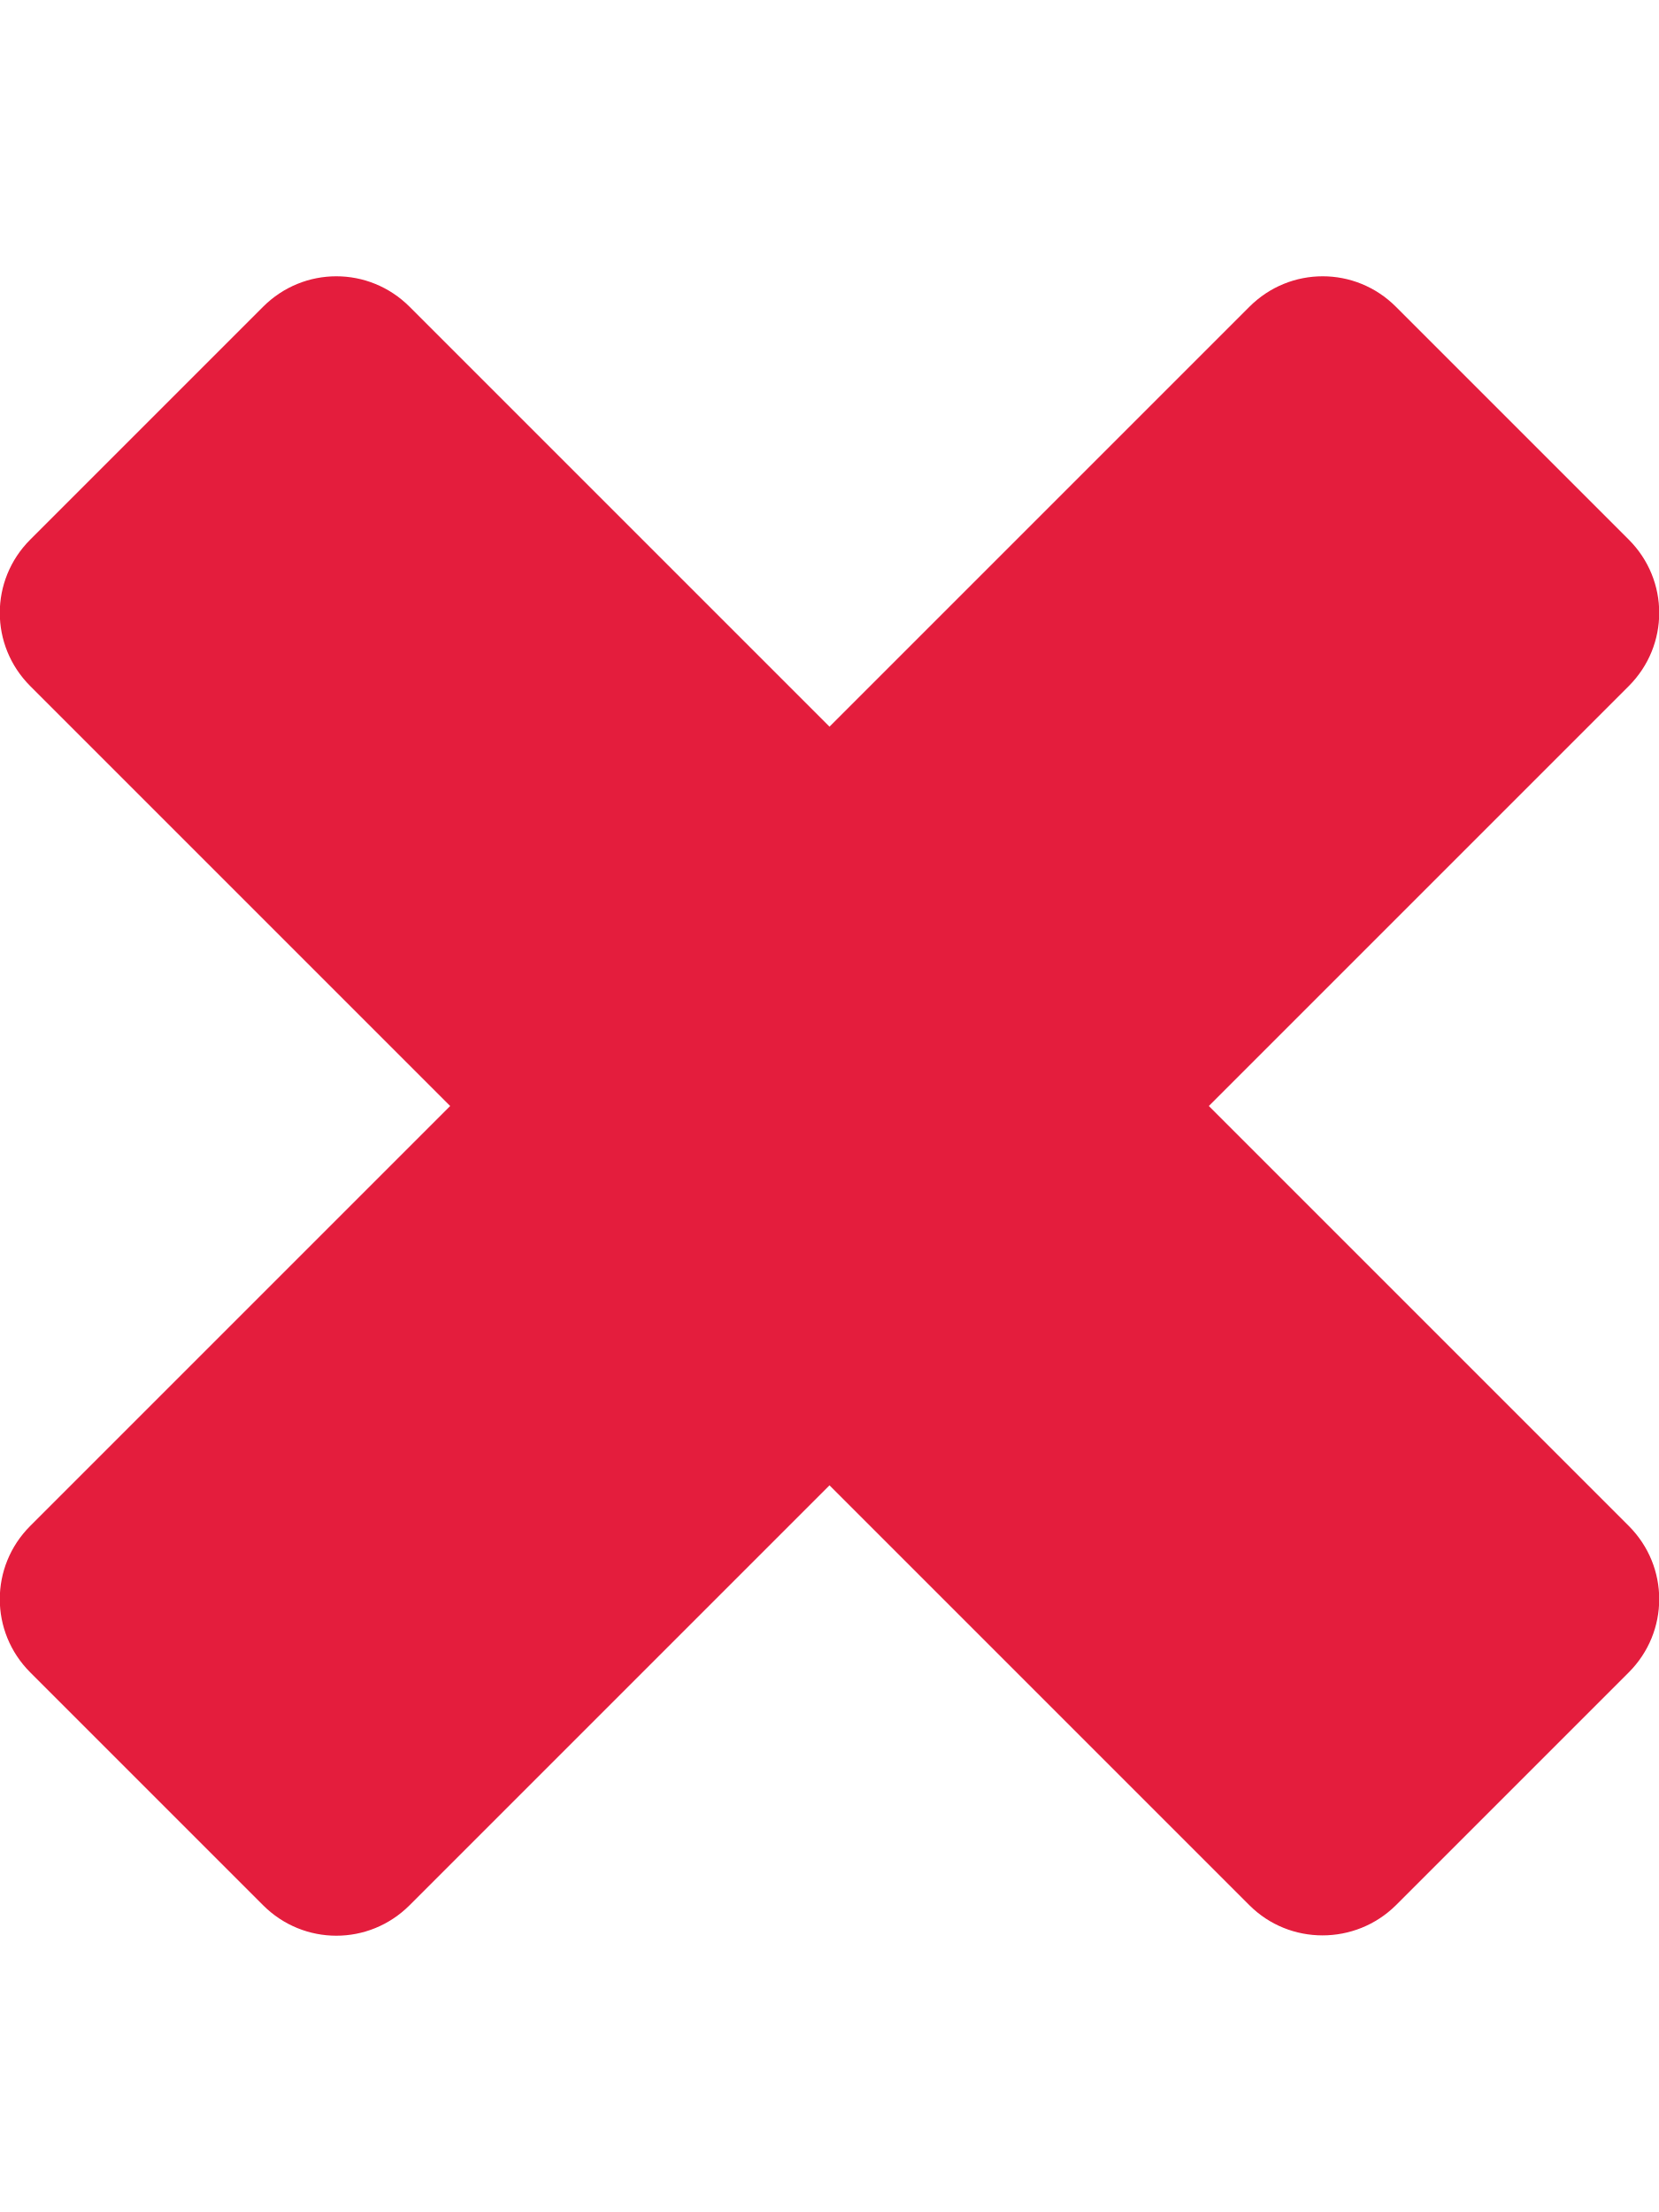
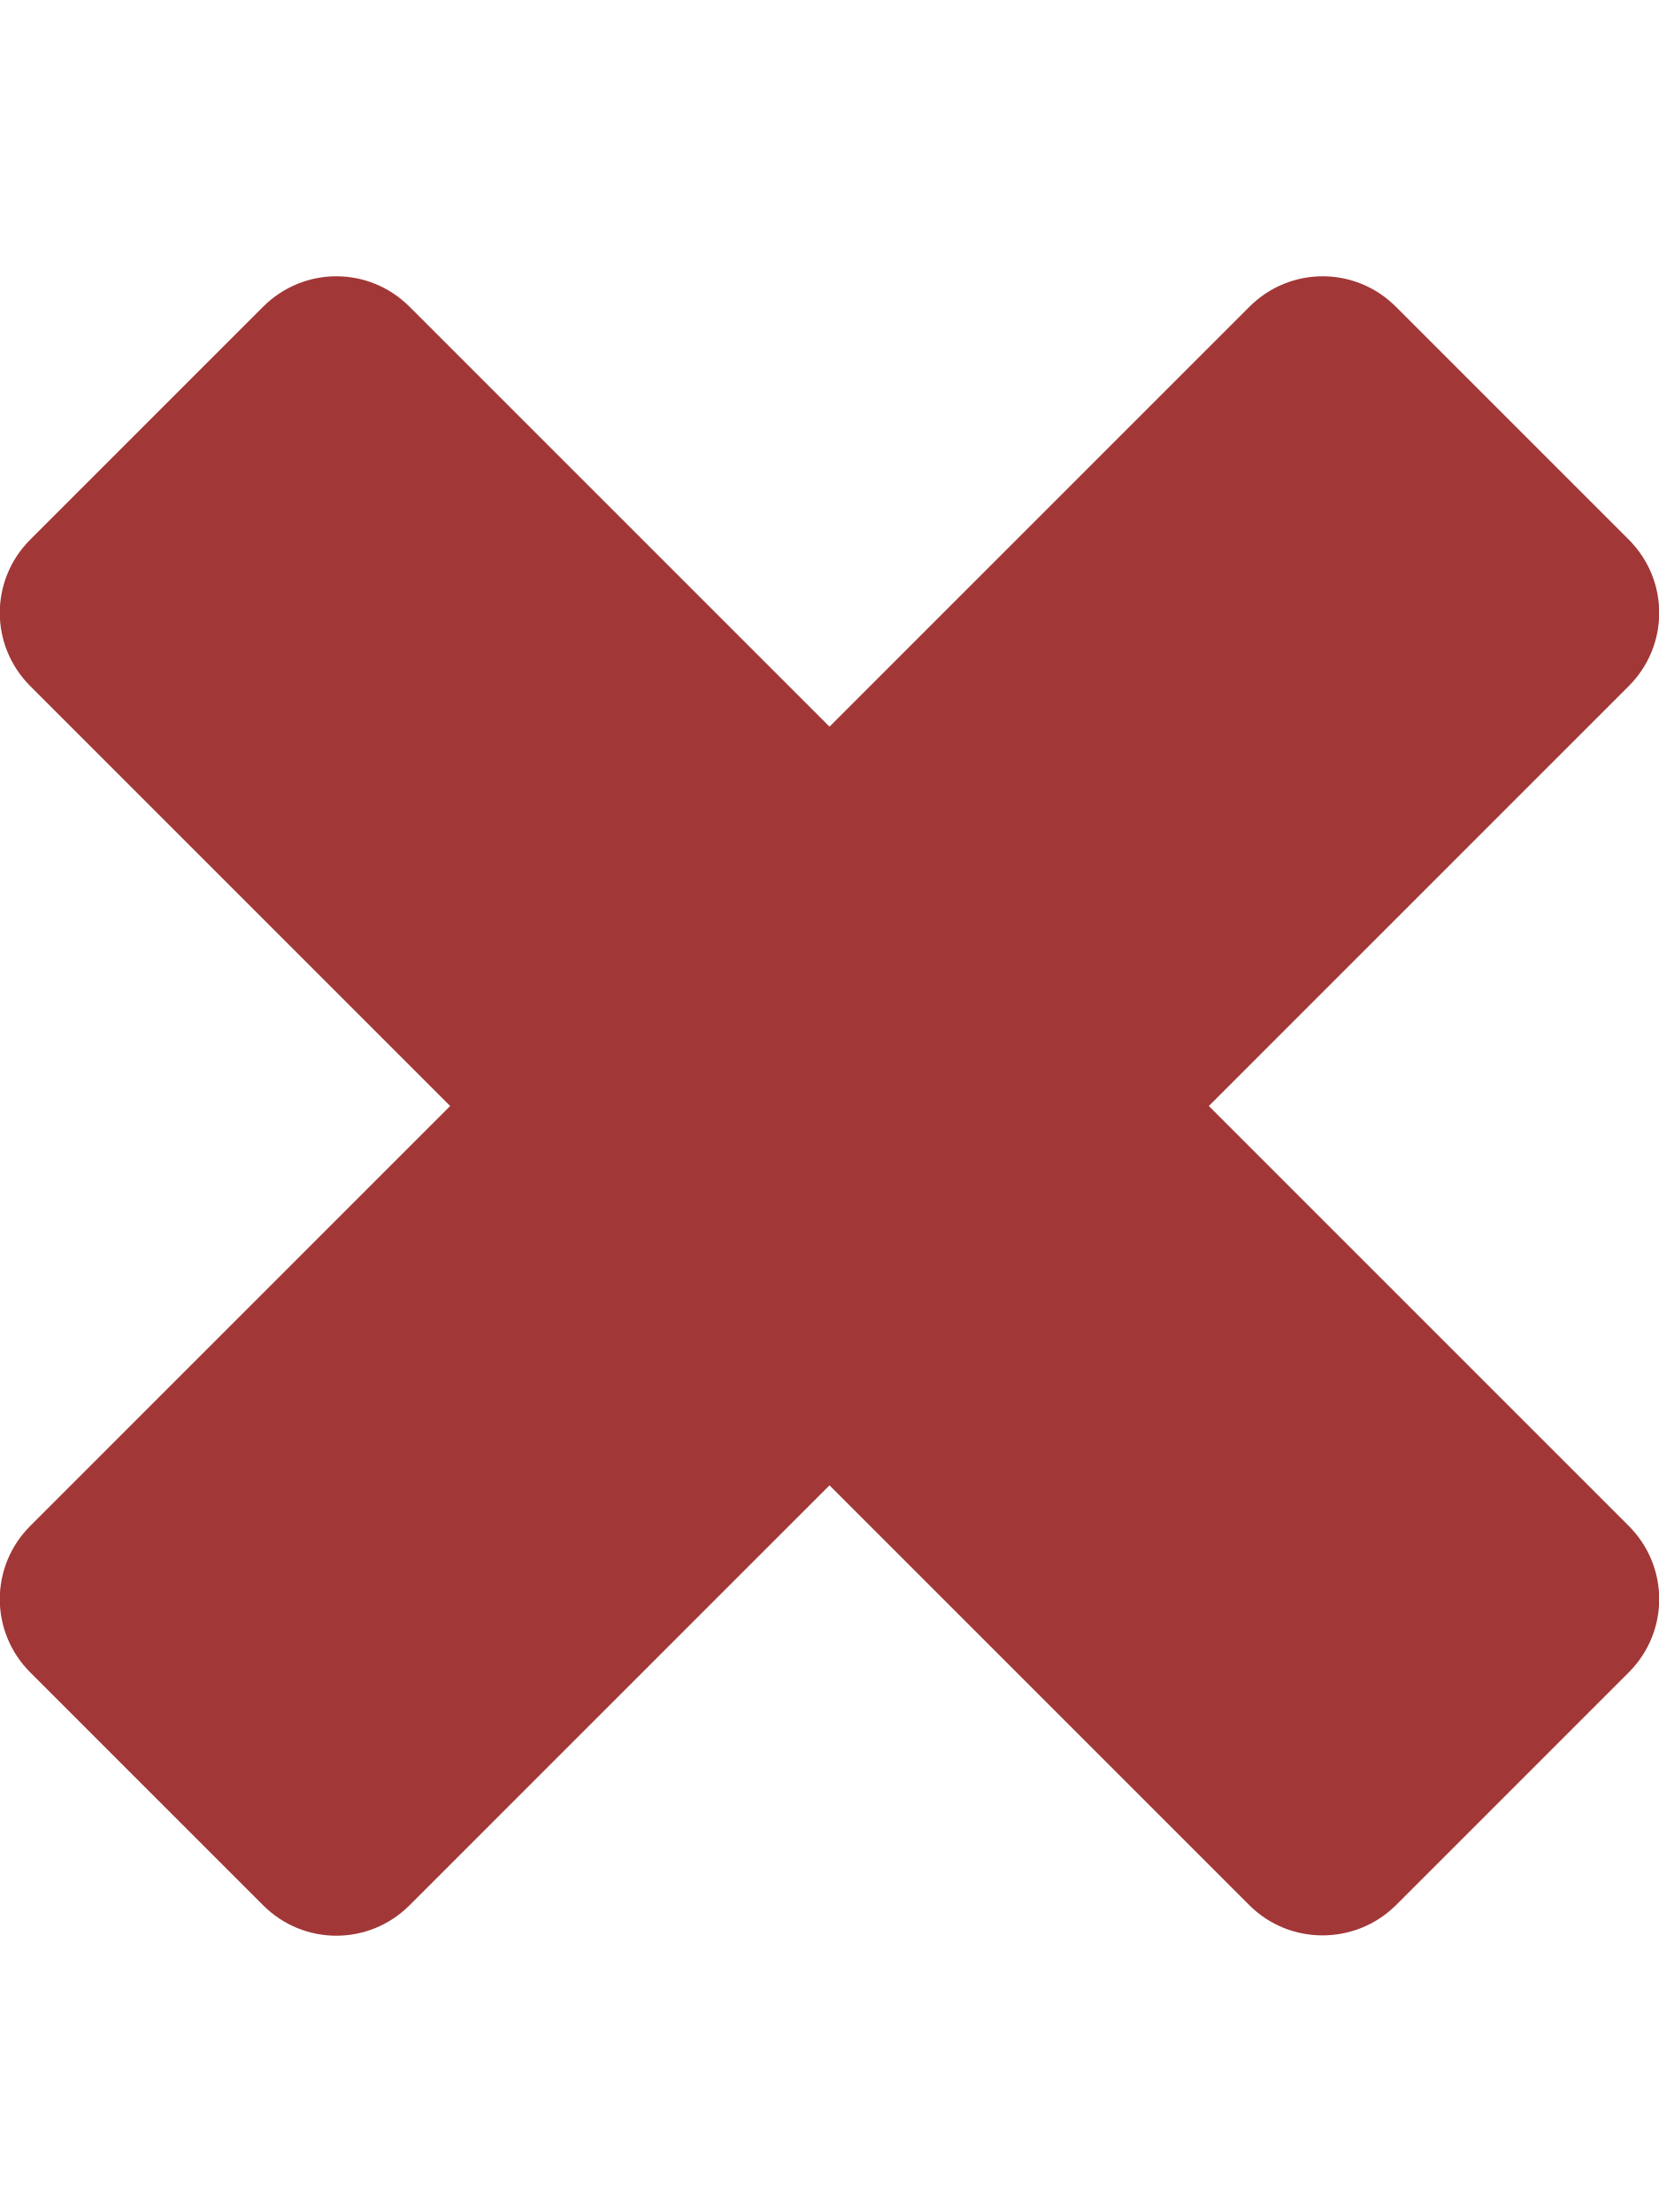
<svg xmlns="http://www.w3.org/2000/svg" viewBox="0 0 384 512">
-   <path fill="#e41d3d" d="M323.1 441l53.9-53.9c9.4-9.4 9.4-24.5 0-33.9L279.8 256l97.2-97.2c9.4-9.4 9.4-24.5 0-33.9L323.1 71c-9.4-9.4-24.5-9.4-33.9 0L192 168.2 94.8 71c-9.4-9.4-24.5-9.4-33.9 0L7 124.9c-9.4 9.4-9.4 24.5 0 33.9l97.2 97.2L7 353.2c-9.4 9.4-9.4 24.5 0 33.9L60.9 441c9.4 9.4 24.5 9.4 33.9 0l97.2-97.2 97.2 97.2c9.3 9.3 24.5 9.3 33.9 0z" />
+   <path fill="#a23737" d="M323.1 441l53.9-53.9c9.4-9.4 9.4-24.5 0-33.9L279.8 256l97.2-97.2c9.4-9.4 9.4-24.5 0-33.9L323.1 71c-9.4-9.4-24.5-9.4-33.9 0L192 168.2 94.8 71c-9.4-9.4-24.5-9.4-33.9 0L7 124.9c-9.4 9.4-9.4 24.5 0 33.9l97.2 97.2L7 353.2c-9.4 9.4-9.4 24.5 0 33.9L60.9 441c9.4 9.4 24.5 9.4 33.9 0l97.2-97.2 97.2 97.2c9.3 9.3 24.5 9.3 33.9 0z" />
</svg>
